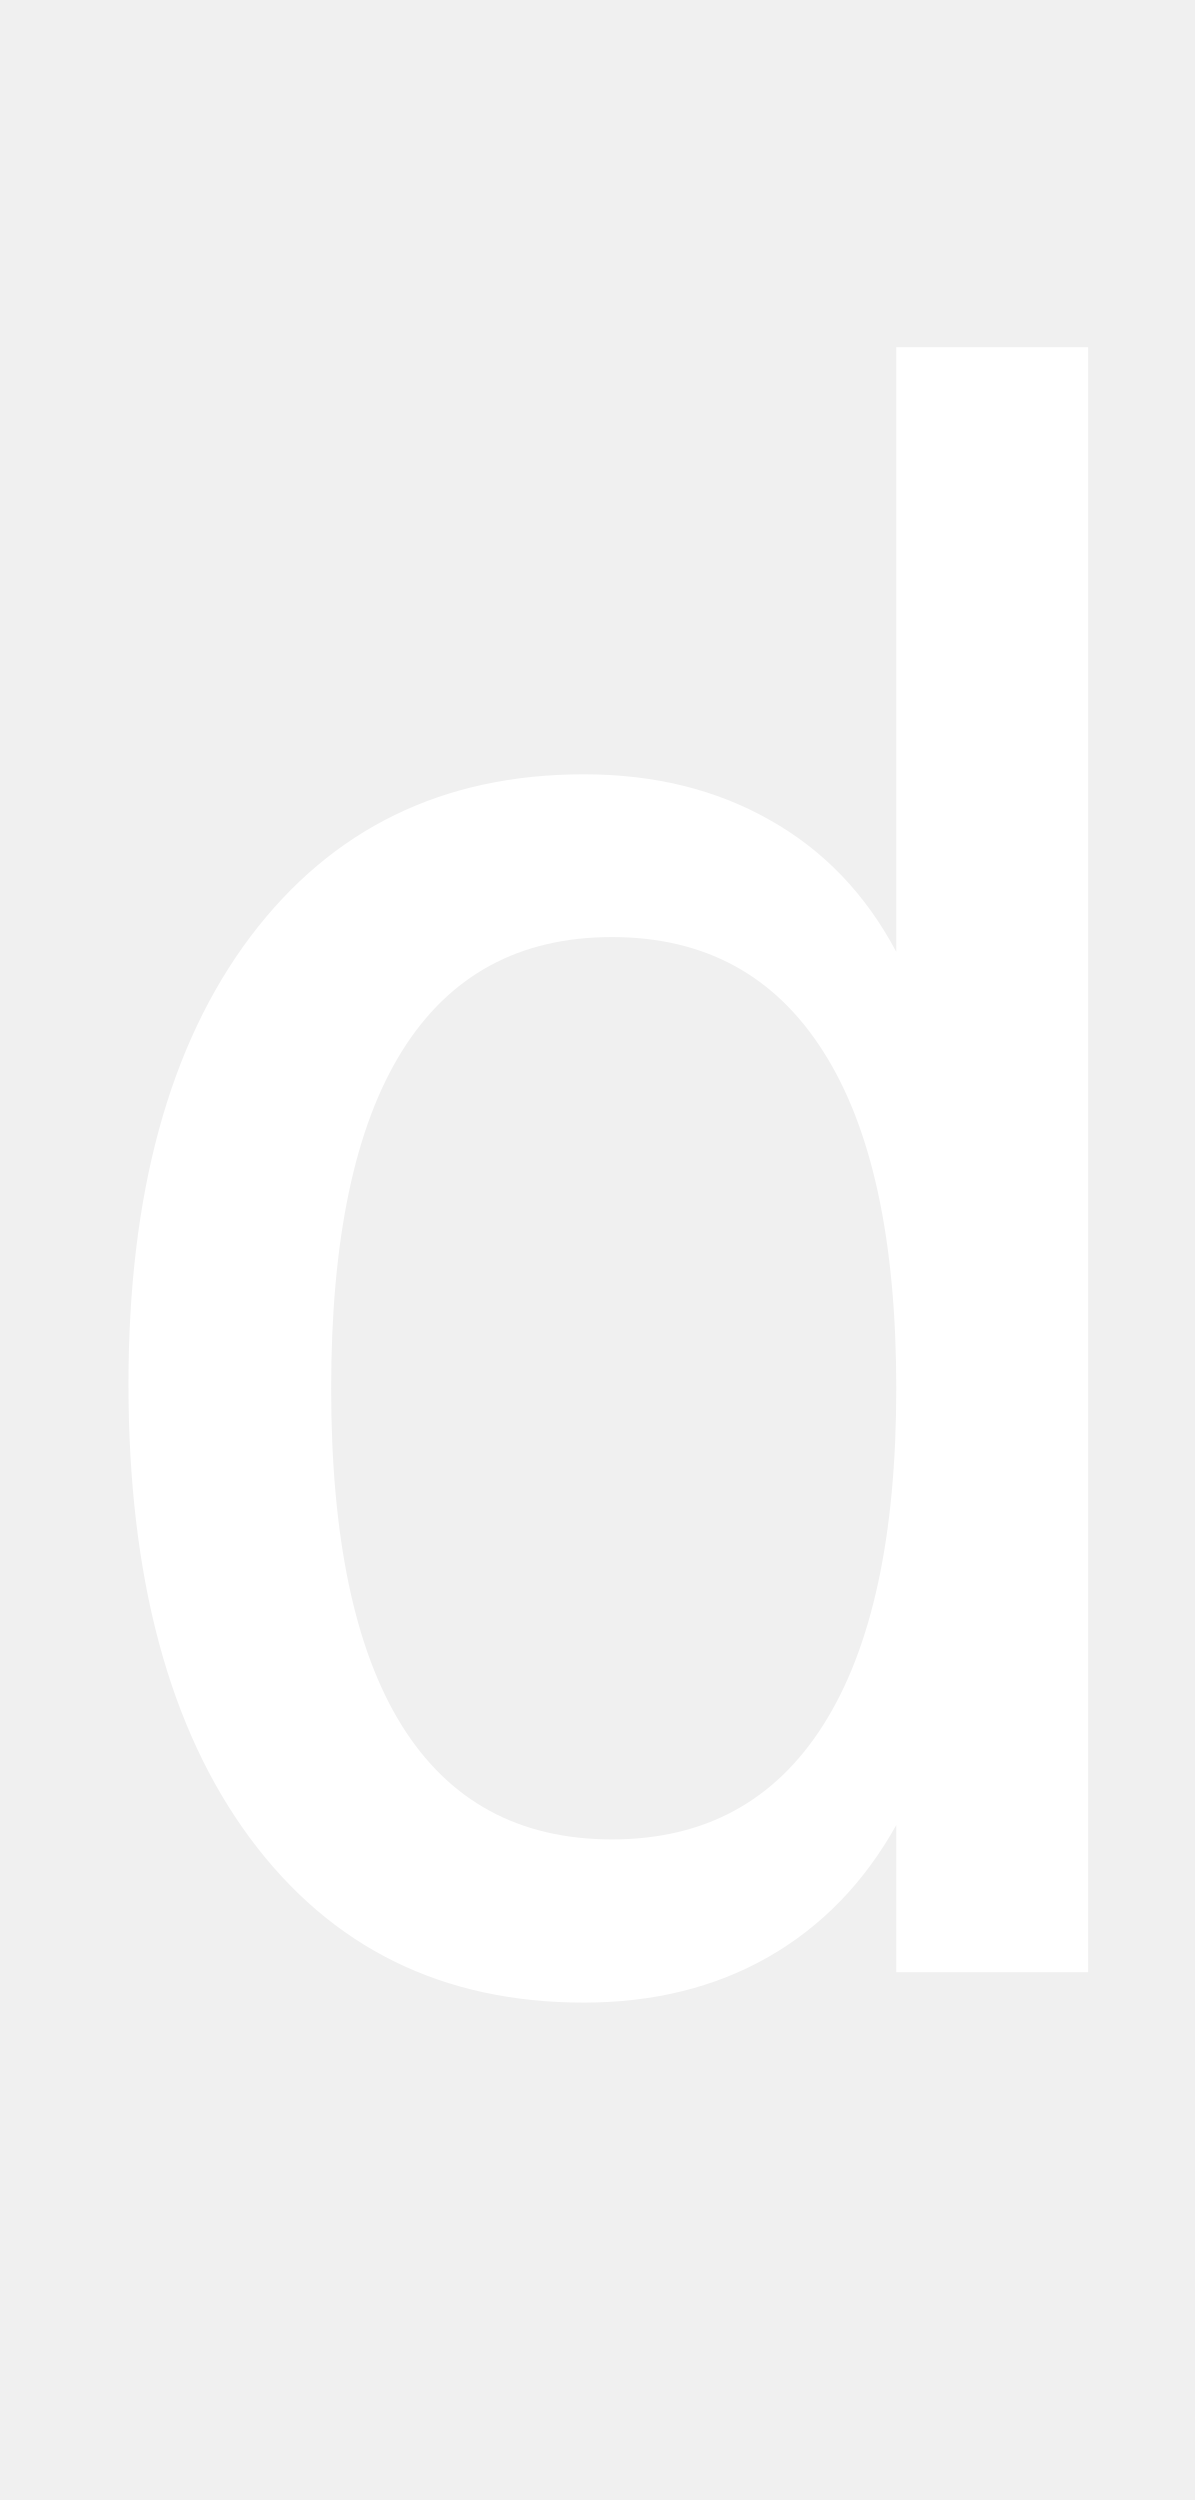
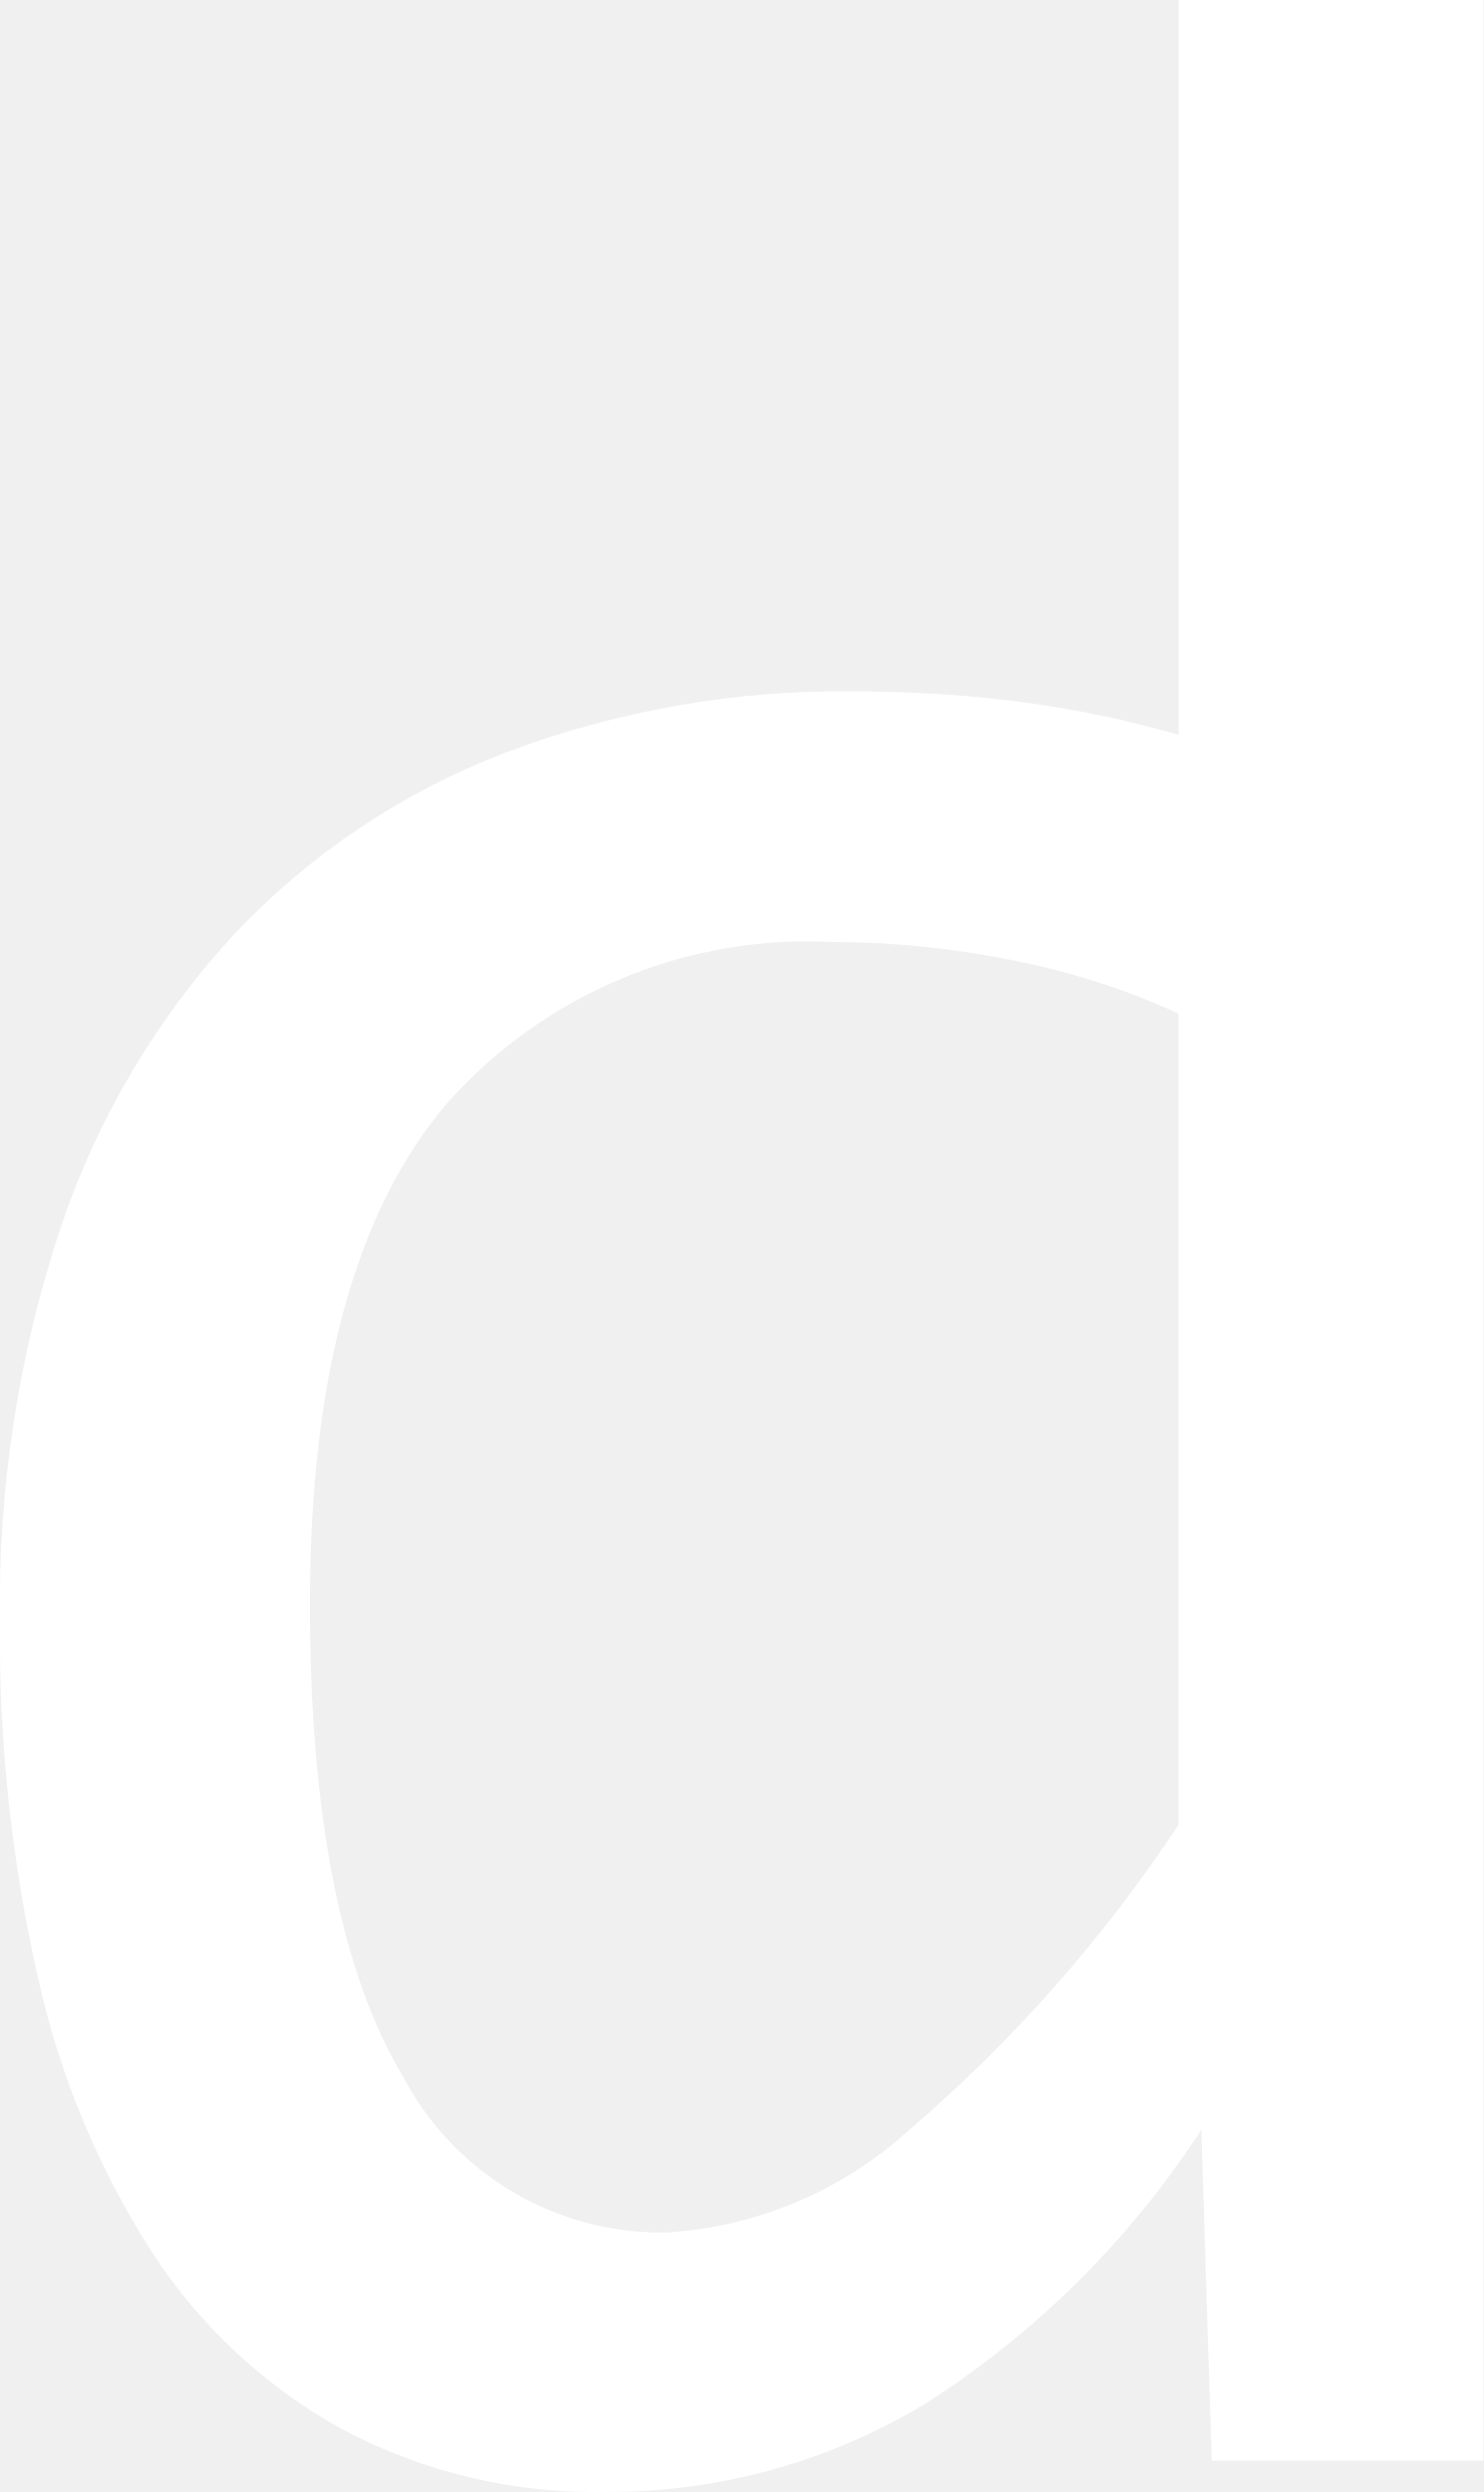
- <svg xmlns="http://www.w3.org/2000/svg" width="43" height="90" viewBox="0 0 43 90">
-   <text id="d" transform="translate(0 71)" fill="#fff" font-size="77" font-family="Consolas">
-     <tspan x="0" y="0">d</tspan>
-   </text>
+ <svg xmlns="http://www.w3.org/2000/svg" width="24.211" height="40.666" viewBox="0 0 24.211 40.666">
+   <path id="d" d="M-523.125-131.533a19.436,19.436,0,0,1,.994-6.465,13.311,13.311,0,0,1,2.827-4.774,11.965,11.965,0,0,1,4.405-2.955,15.553,15.553,0,0,1,5.726-1.009,21.087,21.087,0,0,1,2.686.17,17.419,17.419,0,0,1,2.6.54v-11.992h4.973v40.154h-4.433l-.171-5.4a14.95,14.95,0,0,1-4.489,4.461,9.989,9.989,0,0,1-5.229,1.45,8.785,8.785,0,0,1-4.306-1.024,8.73,8.73,0,0,1-3.1-2.884,13.824,13.824,0,0,1-1.861-4.475A24.943,24.943,0,0,1-523.125-131.533Zm5.058-.312q0,5.172,1.52,7.715a4.763,4.763,0,0,0,4.3,2.543,6.463,6.463,0,0,0,3.965-1.676,23.978,23.978,0,0,0,4.39-4.973v-13.243a12.041,12.041,0,0,0-2.7-.867,14.762,14.762,0,0,0-2.928-.3,7.872,7.872,0,0,0-6.294,2.615Q-518.067-137.414-518.067-131.845Z" transform="translate(523.125 158.018)" fill="#fff" />
</svg>
